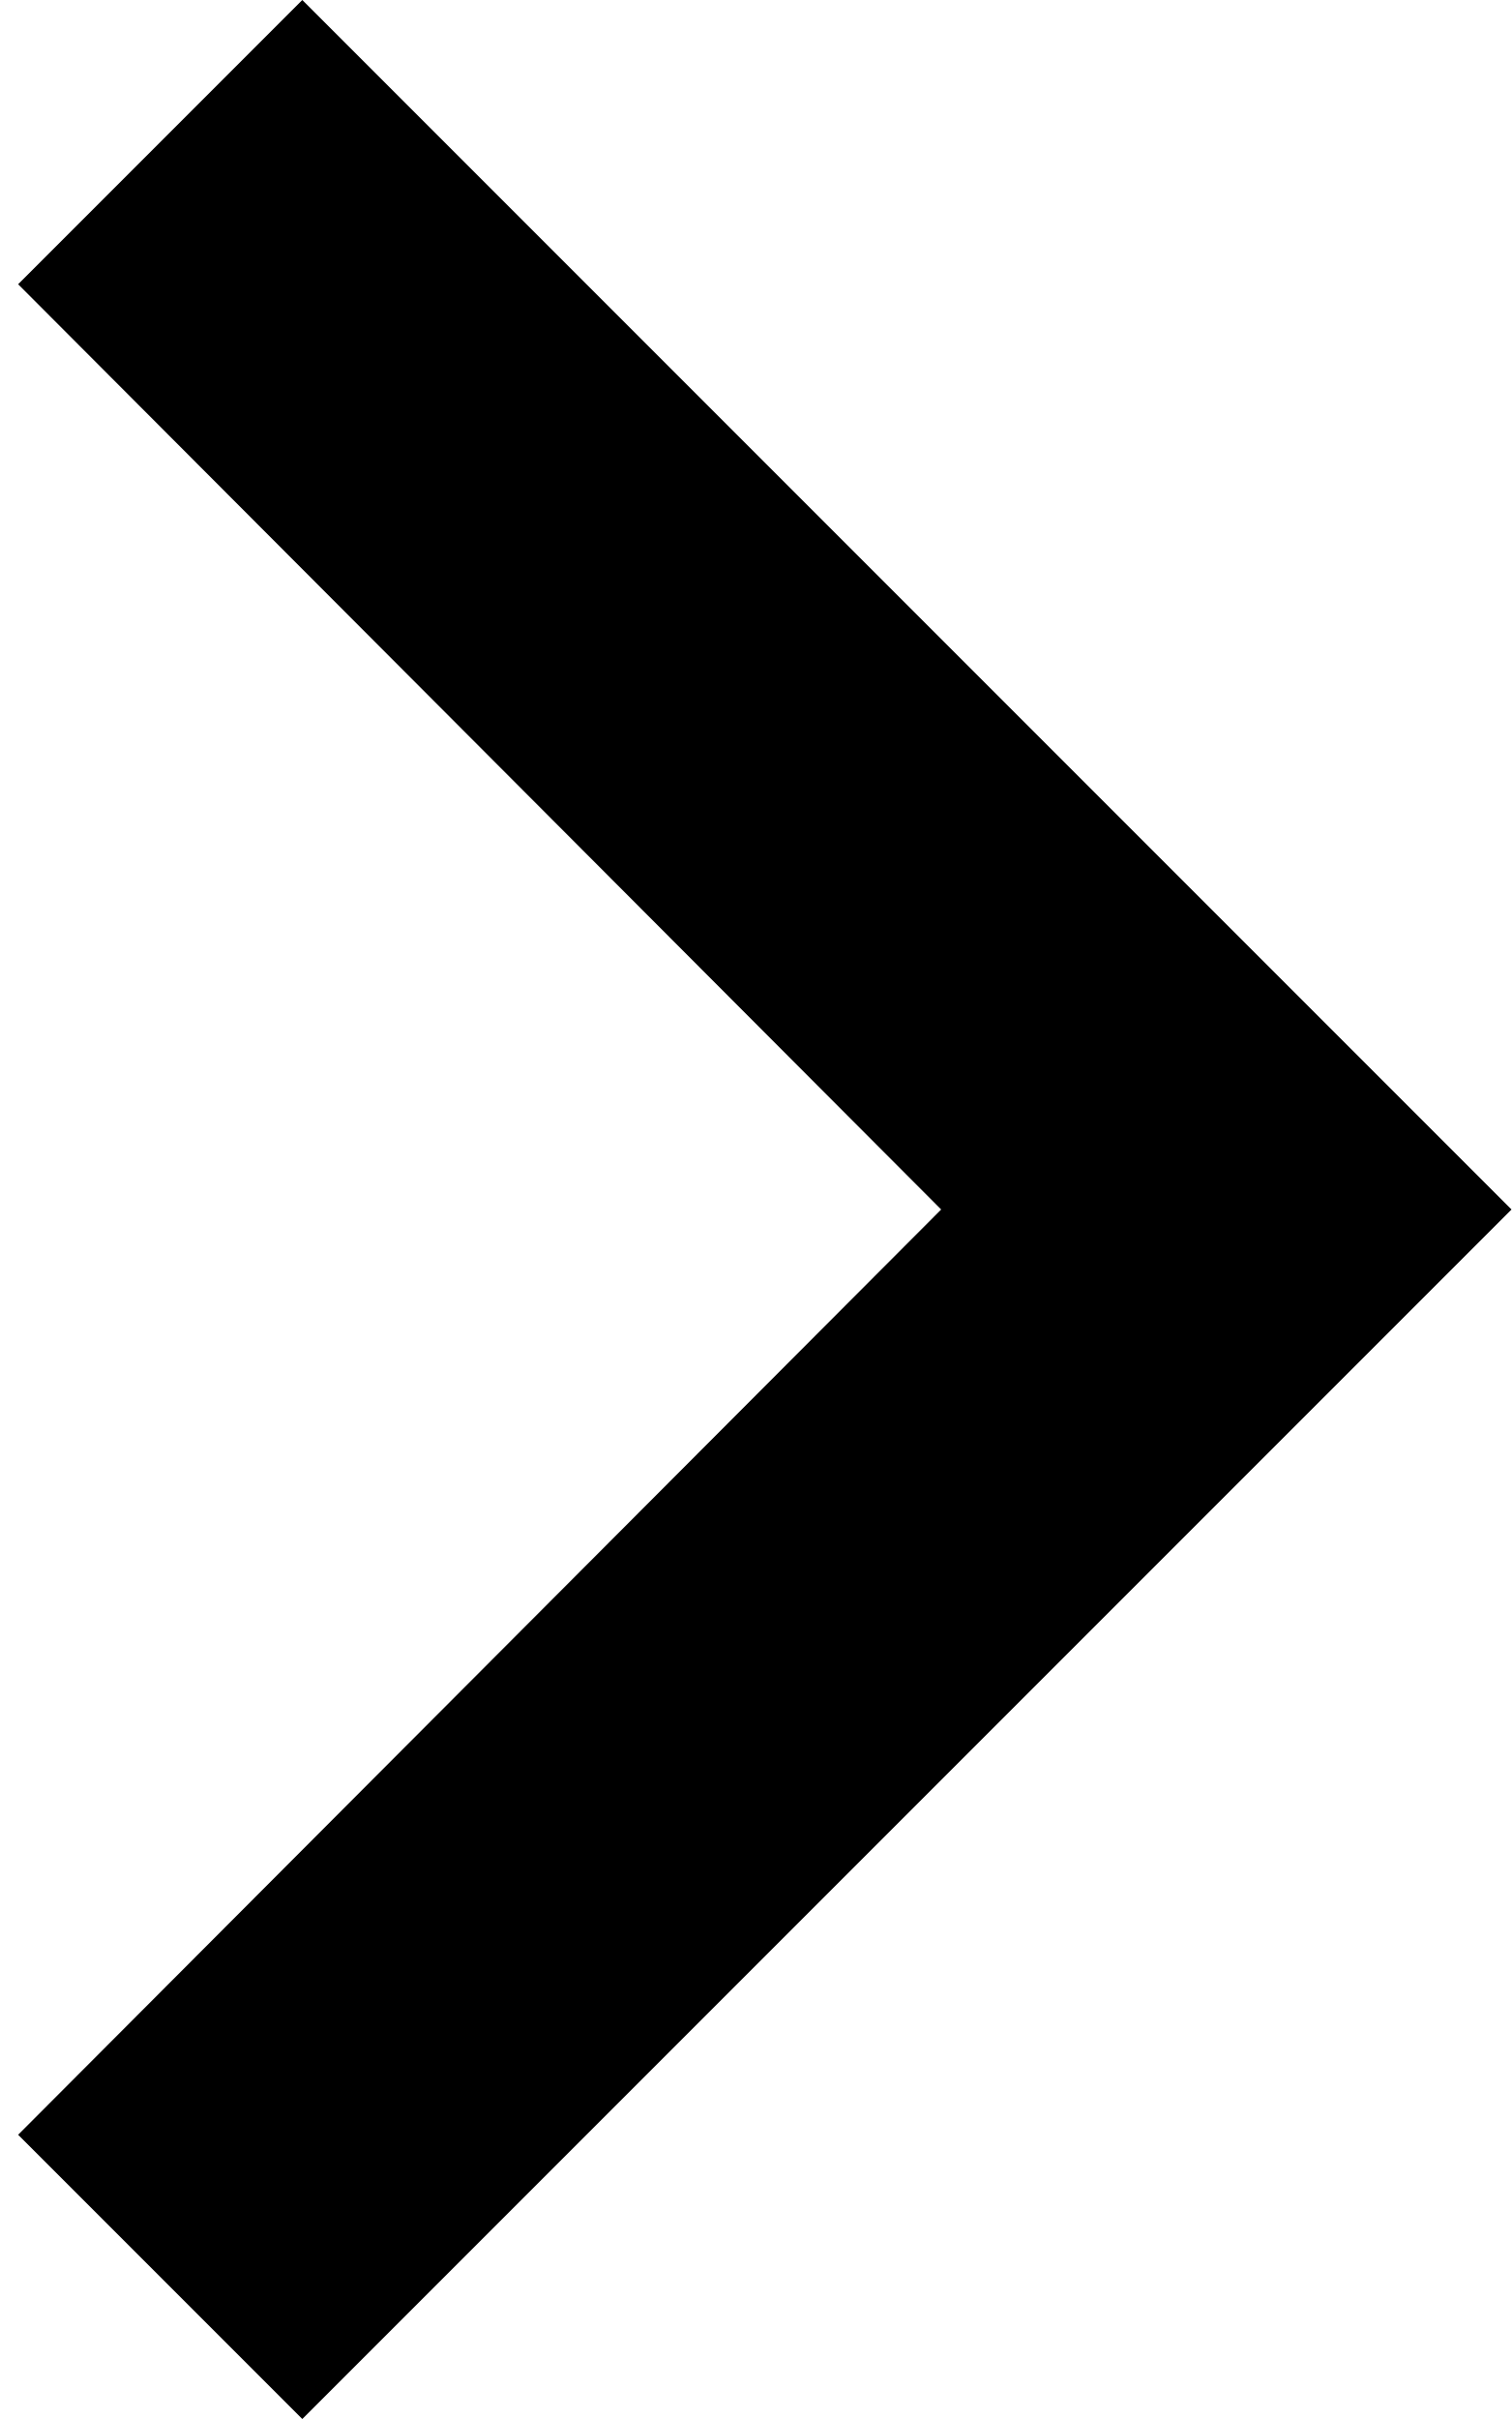
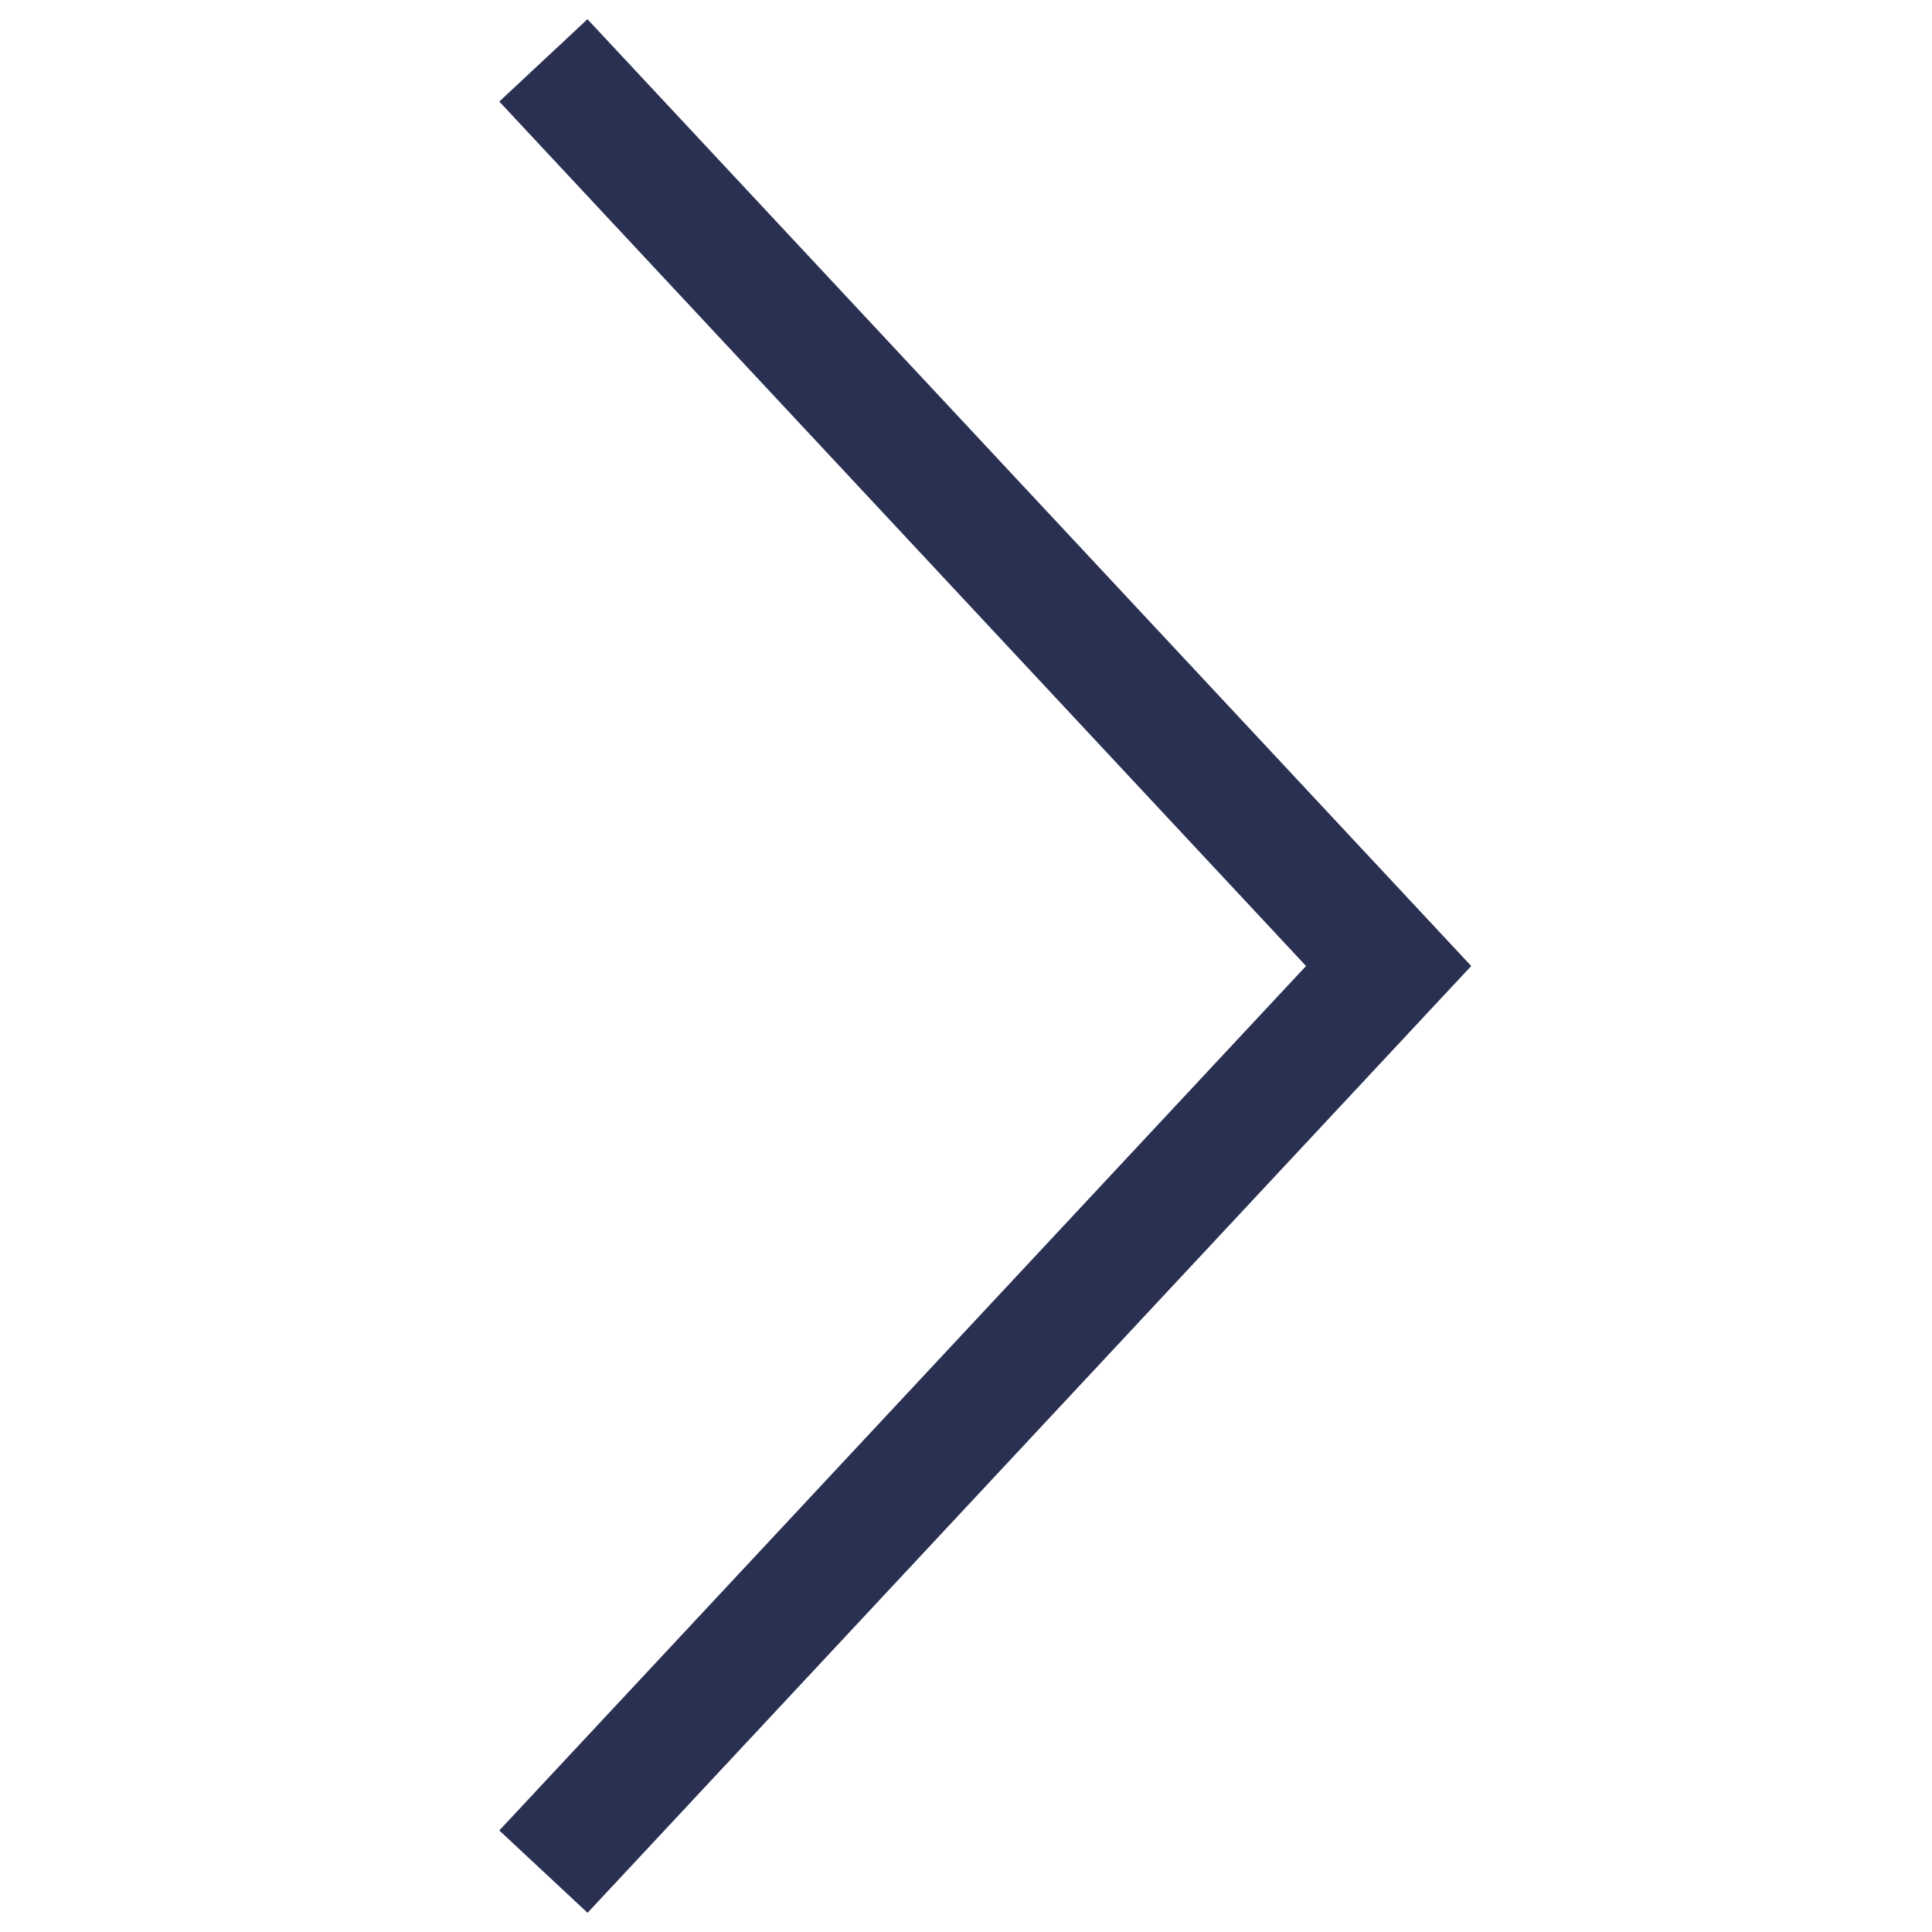
- <svg xmlns="http://www.w3.org/2000/svg" width="15" height="24" viewBox="0 0 15 24">
-   <g fill="none" fill-rule="evenodd">
-     <path fill="#000" fill-rule="nonzero" d="M.18 21.18L3 24l12-12L3 0 .18 2.82 9.34 12z" />
-     <path d="M31 36h-48v-48h48z" />
-   </g>
+ <svg xmlns="http://www.w3.org/2000/svg" width="32" height="32" viewBox="0 0 32 32">
+   <path fill="#2A3052" fill-rule="nonzero" d="M21.632 16L8.27 30.318l1.462 1.364L24.368 16 9.73.318 8.27 1.682z" />
</svg>
